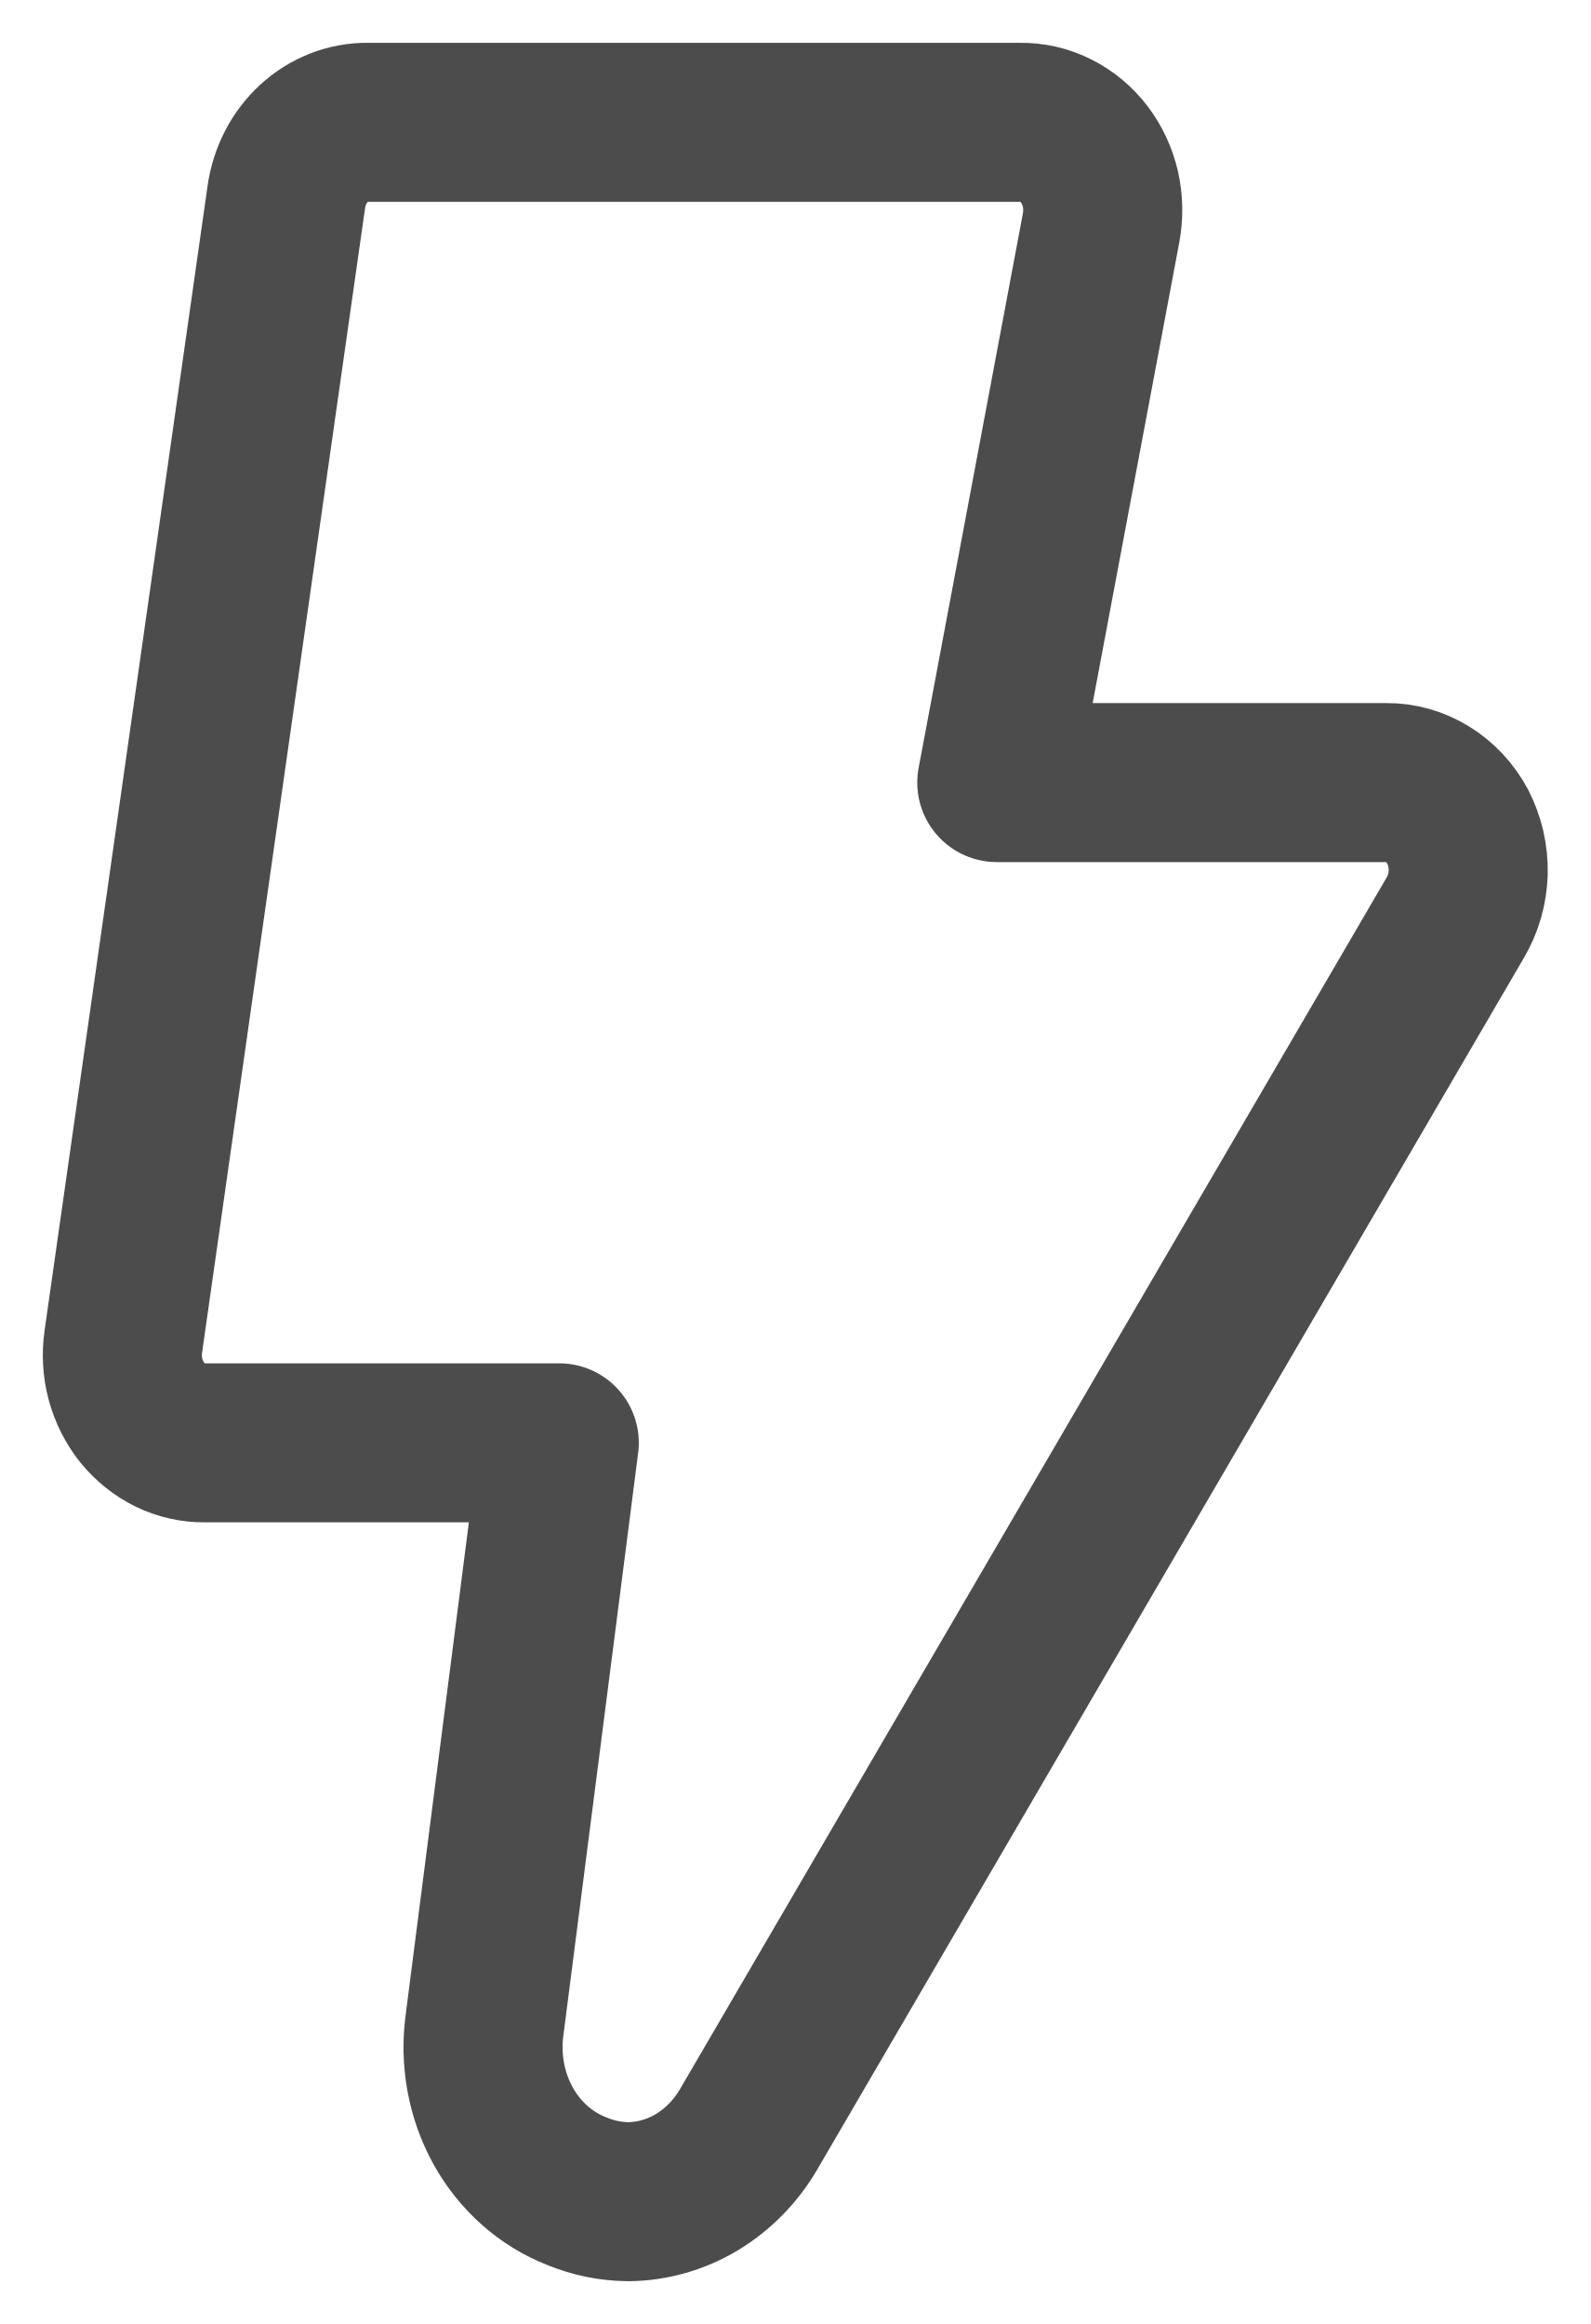
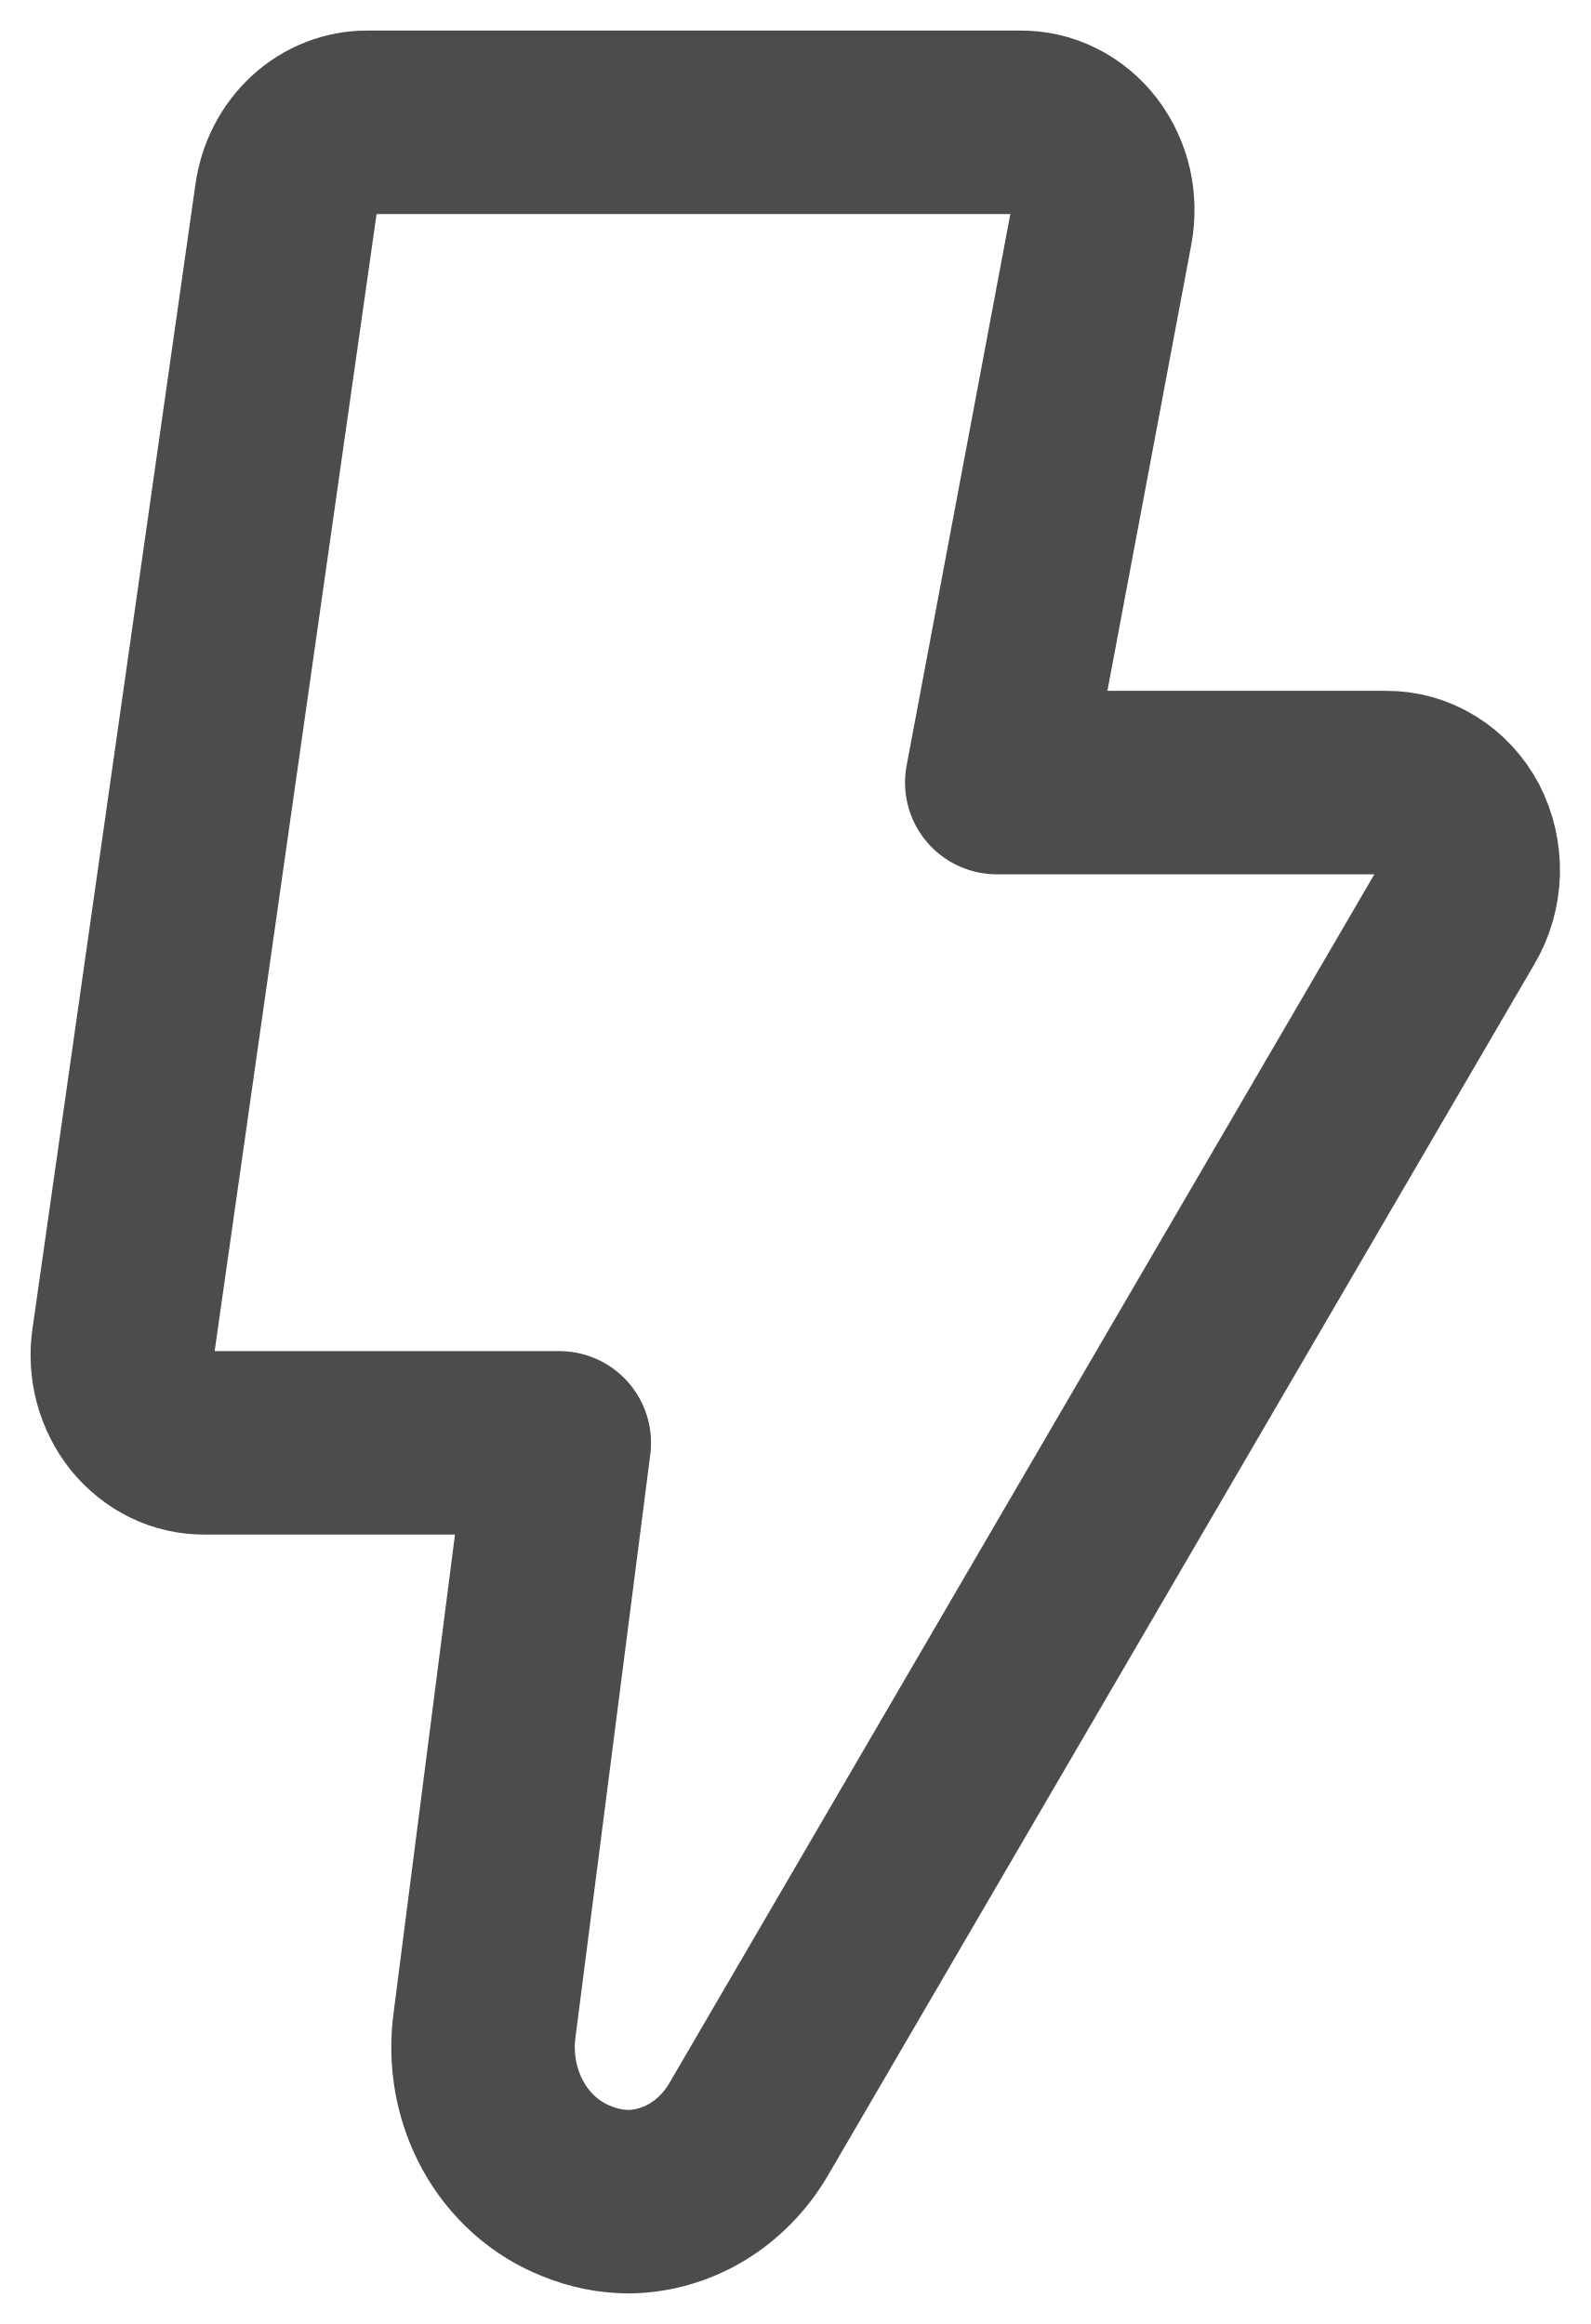
<svg xmlns="http://www.w3.org/2000/svg" width="13" height="19" viewBox="0 0 13 19" fill="none">
-   <path d="M11.914 6.758C11.855 6.648 11.77 6.556 11.667 6.493C11.565 6.43 11.449 6.397 11.331 6.398L8.147 6.398L9 1.86C9.019 1.756 9.017 1.648 8.994 1.545C8.97 1.442 8.925 1.345 8.863 1.263C8.799 1.179 8.718 1.111 8.626 1.066C8.535 1.02 8.435 0.998 8.334 1L3.006 1C2.845 0.998 2.689 1.059 2.567 1.171C2.444 1.284 2.364 1.44 2.34 1.612L1.674 6.29L1.008 10.968C0.993 11.072 0.999 11.177 1.026 11.277C1.053 11.377 1.1 11.47 1.163 11.549C1.227 11.627 1.305 11.69 1.393 11.733C1.481 11.776 1.577 11.797 1.674 11.796H4.571L3.961 16.55C3.921 16.836 3.974 17.129 4.111 17.378C4.248 17.626 4.462 17.816 4.714 17.914C4.849 17.97 4.992 17.999 5.137 18C5.332 17.998 5.524 17.943 5.695 17.841C5.866 17.738 6.011 17.591 6.116 17.413L11.894 7.503C11.96 7.392 11.996 7.265 12 7.133C12.003 7.002 11.973 6.872 11.914 6.758Z" stroke="black" stroke-opacity="0.7" stroke-width="1.3" stroke-linejoin="round" />
+   <path d="M11.914 6.758C11.855 6.648 11.77 6.556 11.667 6.493C11.565 6.43 11.449 6.397 11.331 6.398L8.147 6.398L9 1.86C9.019 1.756 9.017 1.648 8.994 1.545C8.97 1.442 8.925 1.345 8.863 1.263C8.799 1.179 8.718 1.111 8.626 1.066C8.535 1.02 8.435 0.998 8.334 1L3.006 1C2.845 0.998 2.689 1.059 2.567 1.171C2.444 1.284 2.364 1.44 2.34 1.612L1.674 6.29L1.008 10.968C0.993 11.072 0.999 11.177 1.026 11.277C1.053 11.377 1.1 11.47 1.163 11.549C1.227 11.627 1.305 11.69 1.393 11.733C1.481 11.776 1.577 11.797 1.674 11.796H4.571L3.961 16.55C3.921 16.836 3.974 17.129 4.111 17.378C4.248 17.626 4.462 17.816 4.714 17.914C4.849 17.97 4.992 17.999 5.137 18C5.332 17.998 5.524 17.943 5.695 17.841C5.866 17.738 6.011 17.591 6.116 17.413L11.894 7.503C11.96 7.392 11.996 7.265 12 7.133C12.003 7.002 11.973 6.872 11.914 6.758Z" stroke="black" stroke-opacity="0.7" stroke-width="1.5" stroke-linejoin="round" />
</svg>
